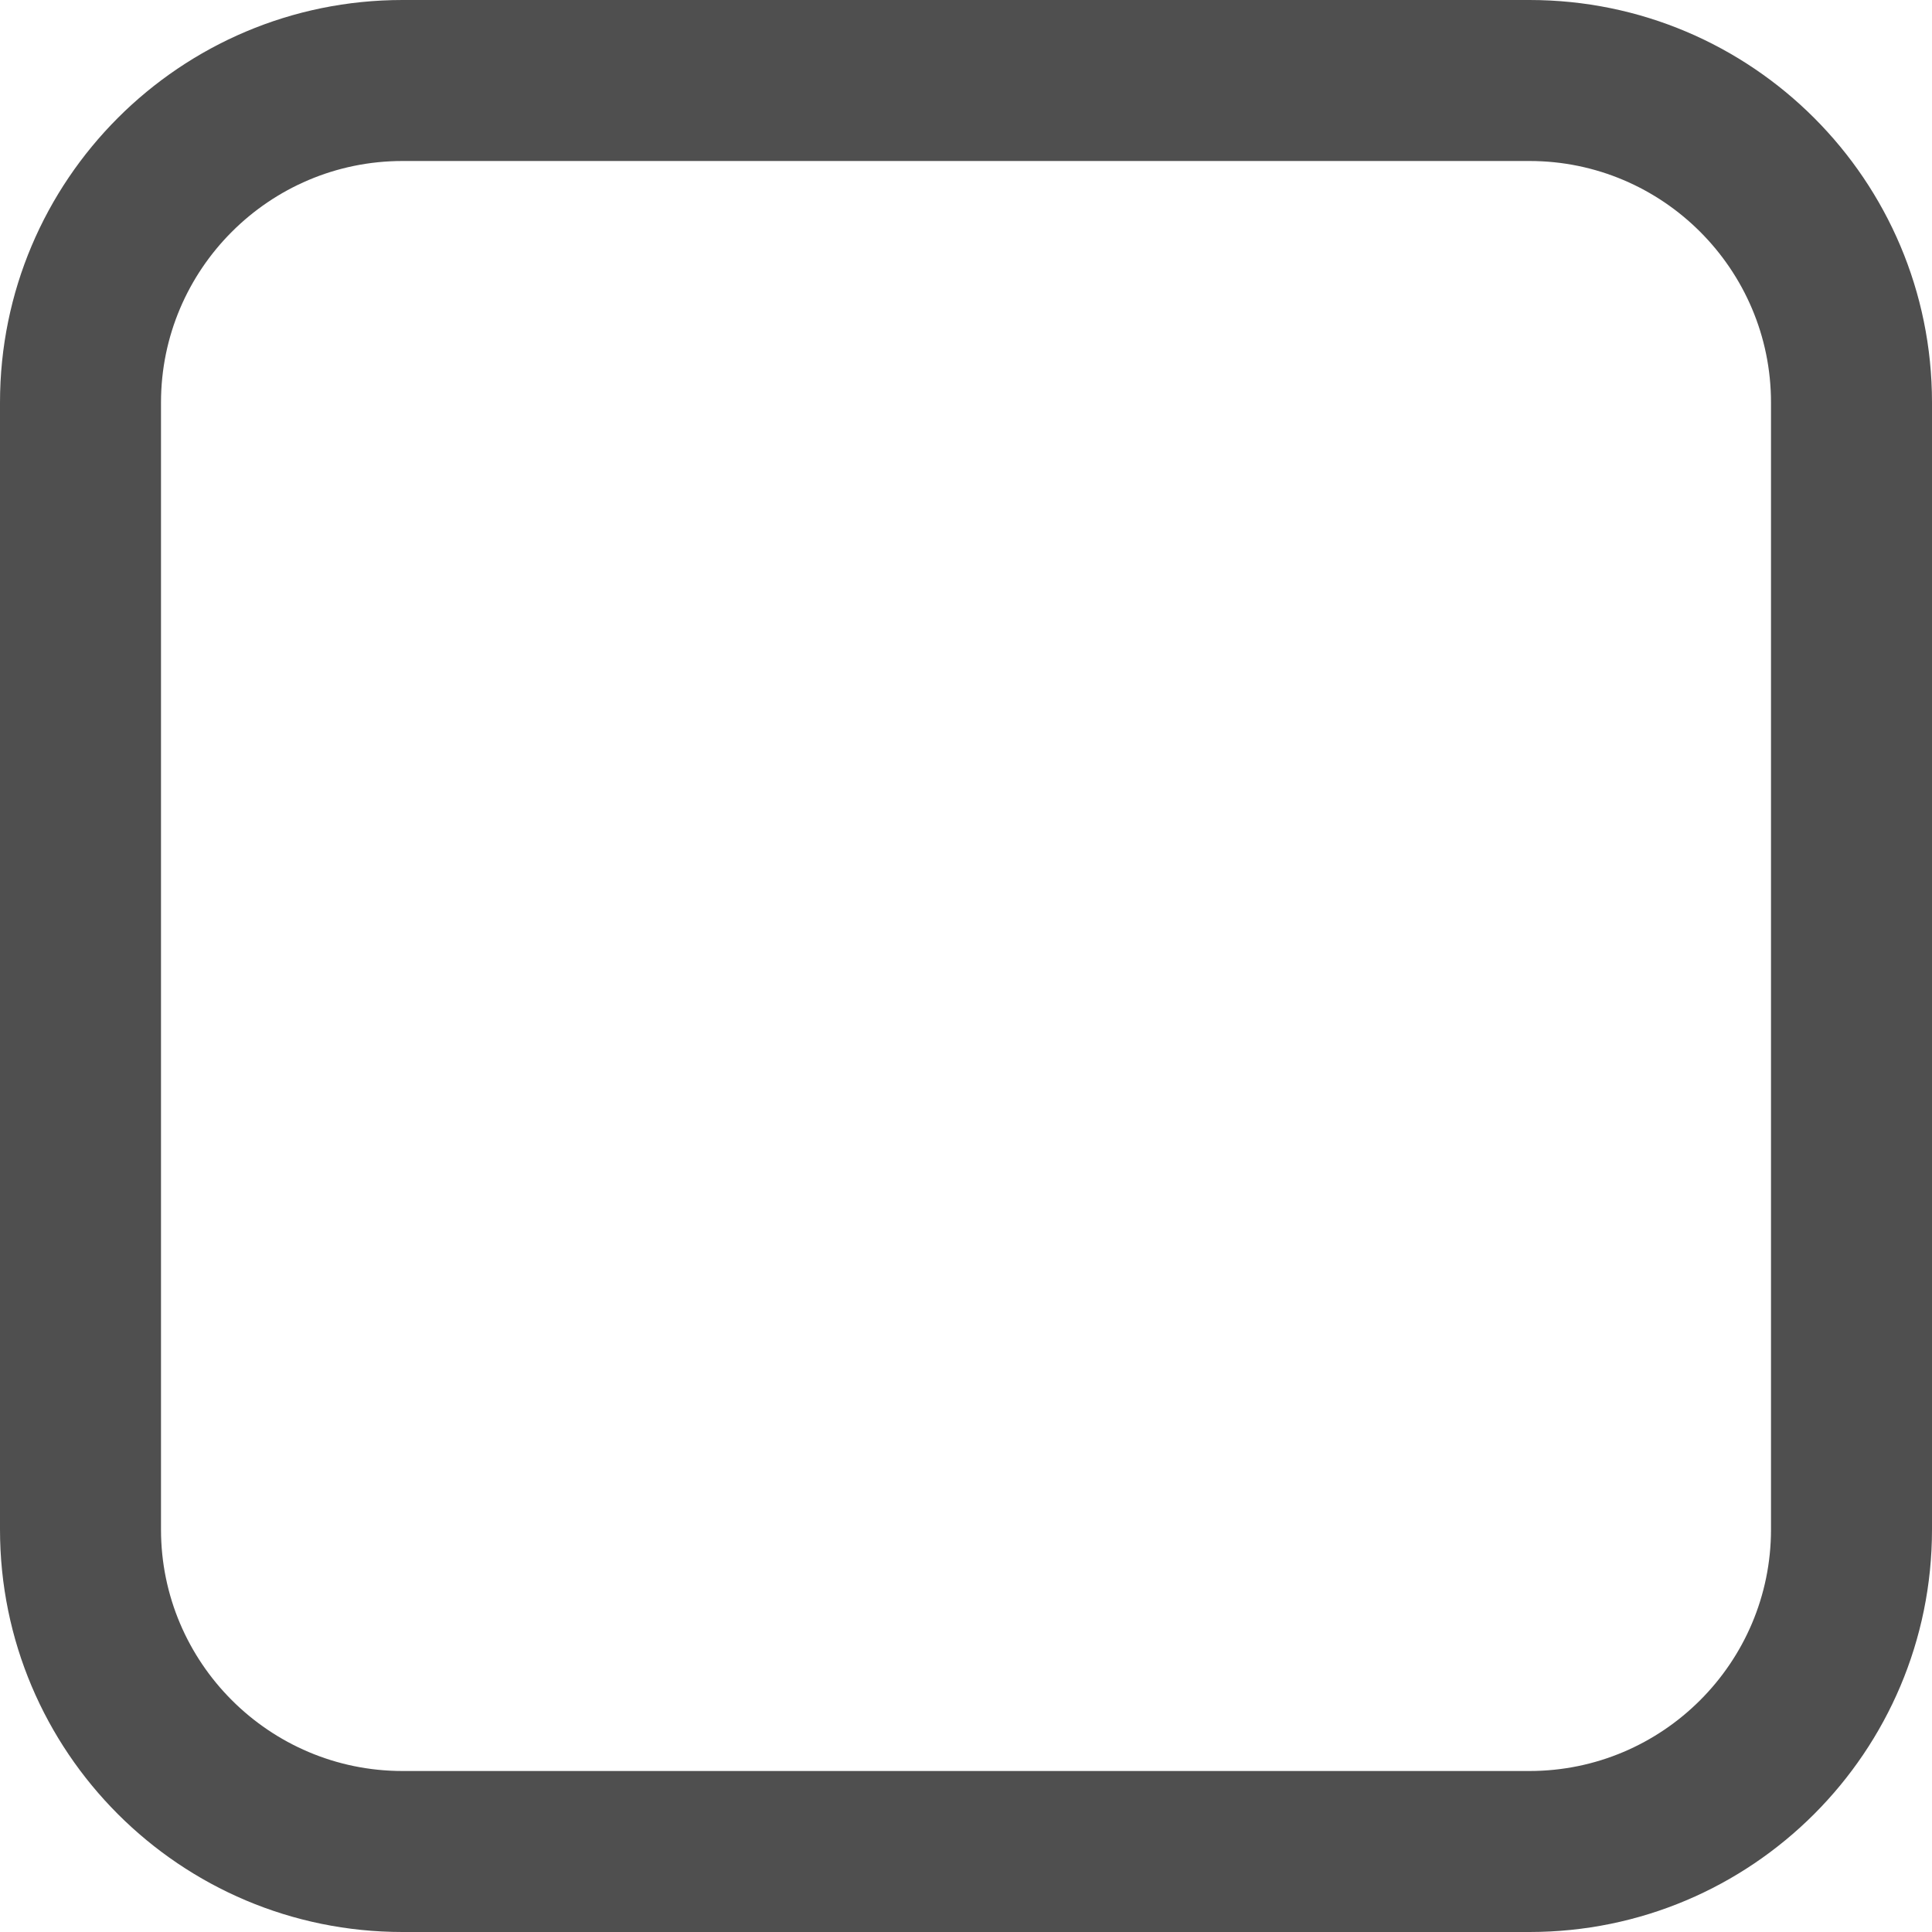
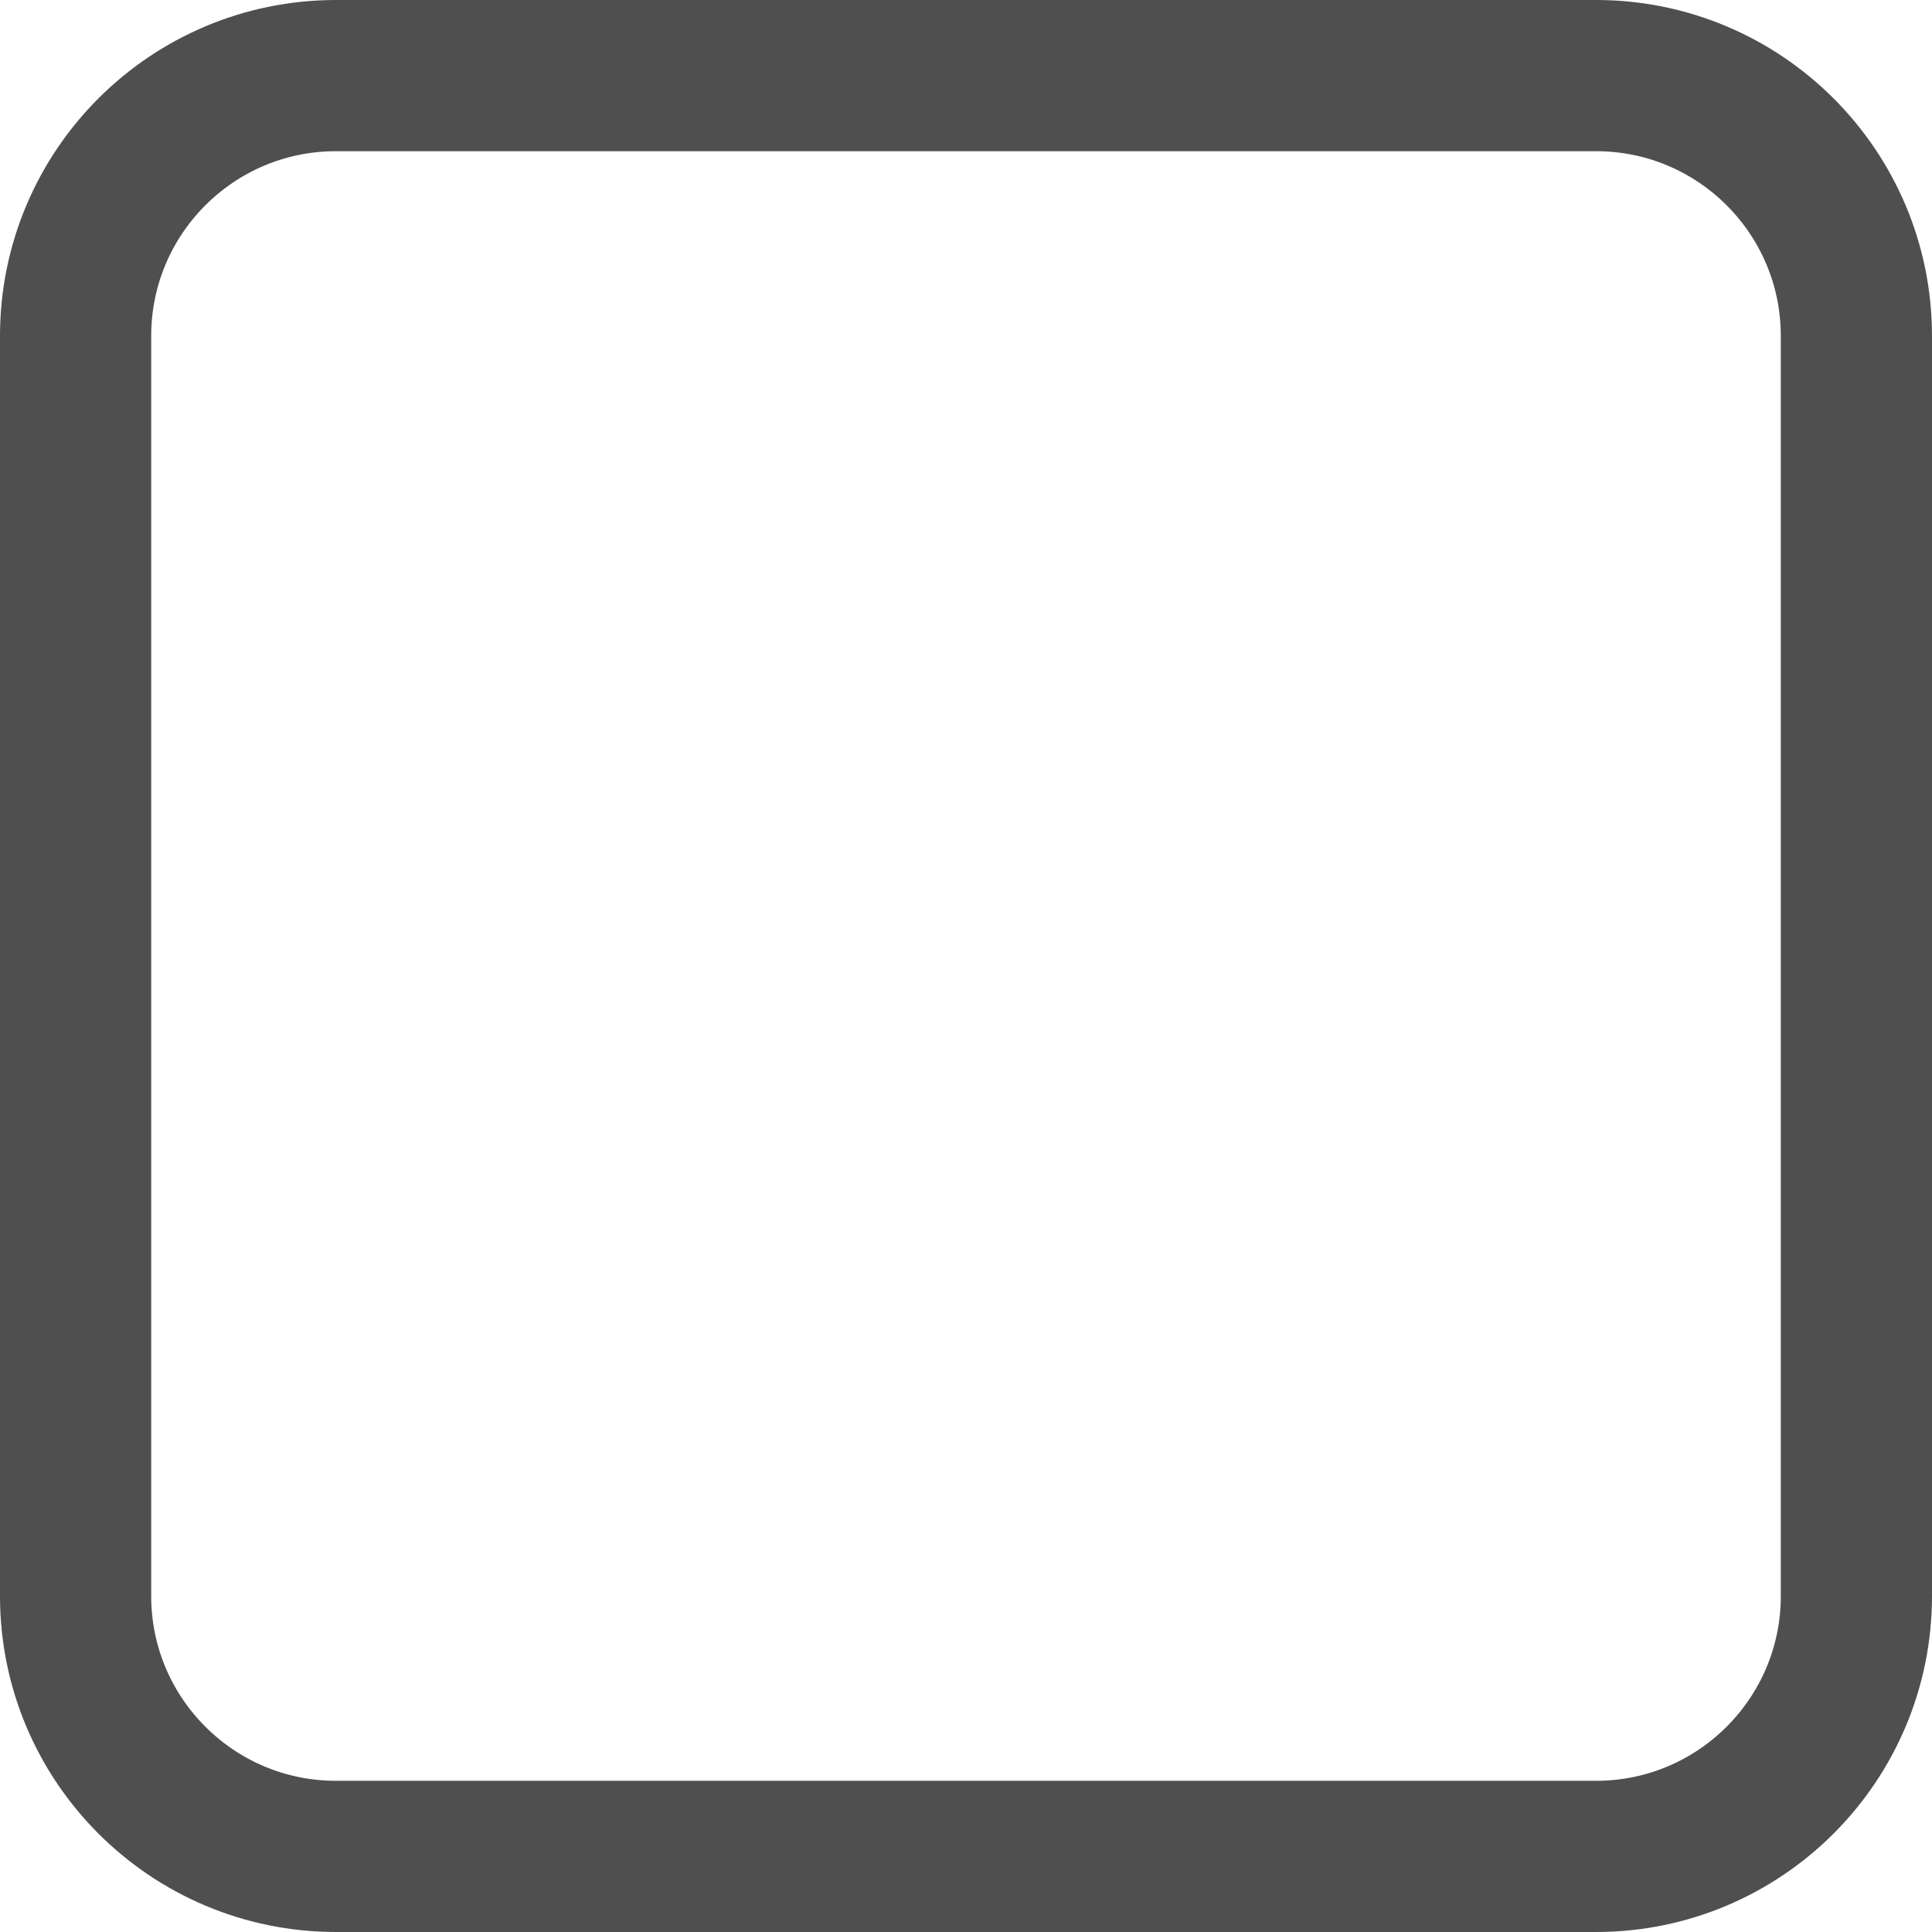
- <svg xmlns="http://www.w3.org/2000/svg" width="24" height="24" viewBox="0 0 24 24">
-   <path d="M5 2c-1.654 0-3 1.346-3 3v14c0 1.654 1.346 3 3 3h14c1.654 0 3-1.346 3-3v-14c0-1.654-1.346-3-3-3h-14zm19 3v14c0 2.761-2.238 5-5 5h-14c-2.762 0-5-2.239-5-5v-14c0-2.761 2.238-5 5-5h14c2.762 0 5 2.239 5 5z" fill="#4f4f4f" />
+ <svg xmlns="http://www.w3.org/2000/svg" width="23" height="23" viewBox="0 0 23 23" fill="none">
+   <path d="M0.9 4C0.9 2.288 2.288 0.9 4 0.9H19C20.712 0.9 22.1 2.288 22.1 4V19C22.1 20.712 20.712 22.1 19 22.1H4C2.288 22.1 0.9 20.712 0.9 19V4Z" stroke="#4F4F4F" stroke-width="1.8" />
</svg>
